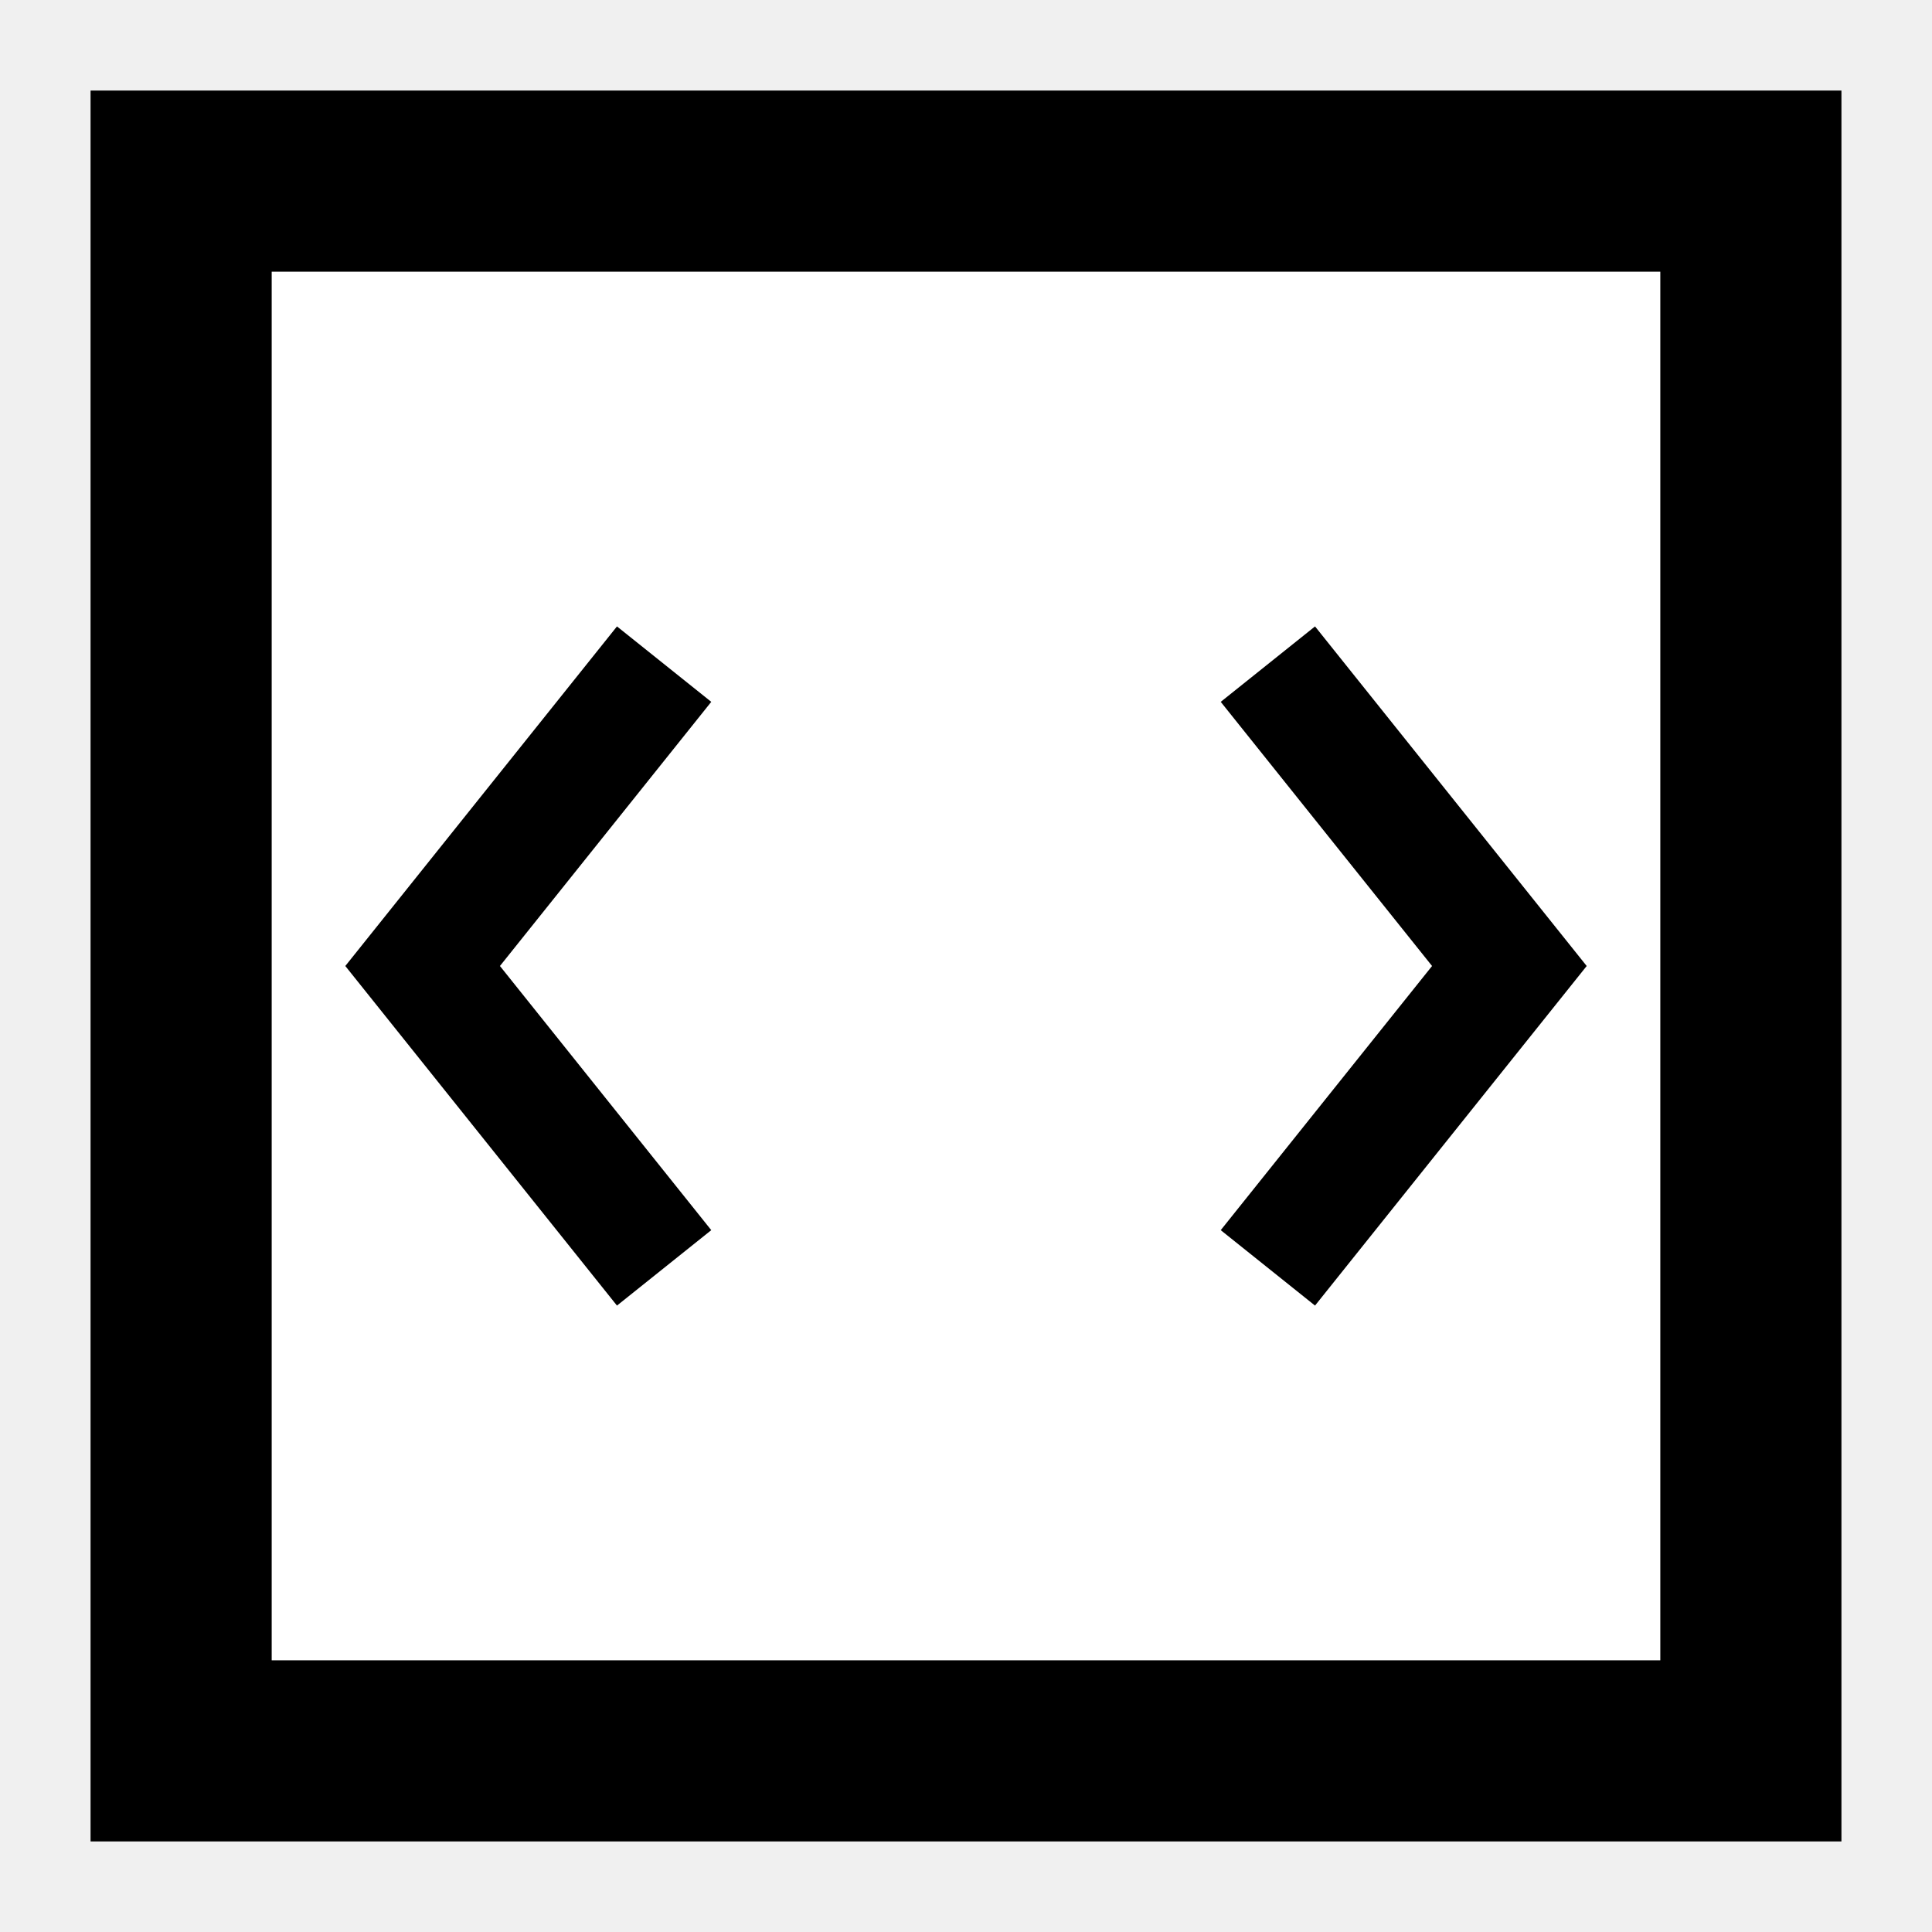
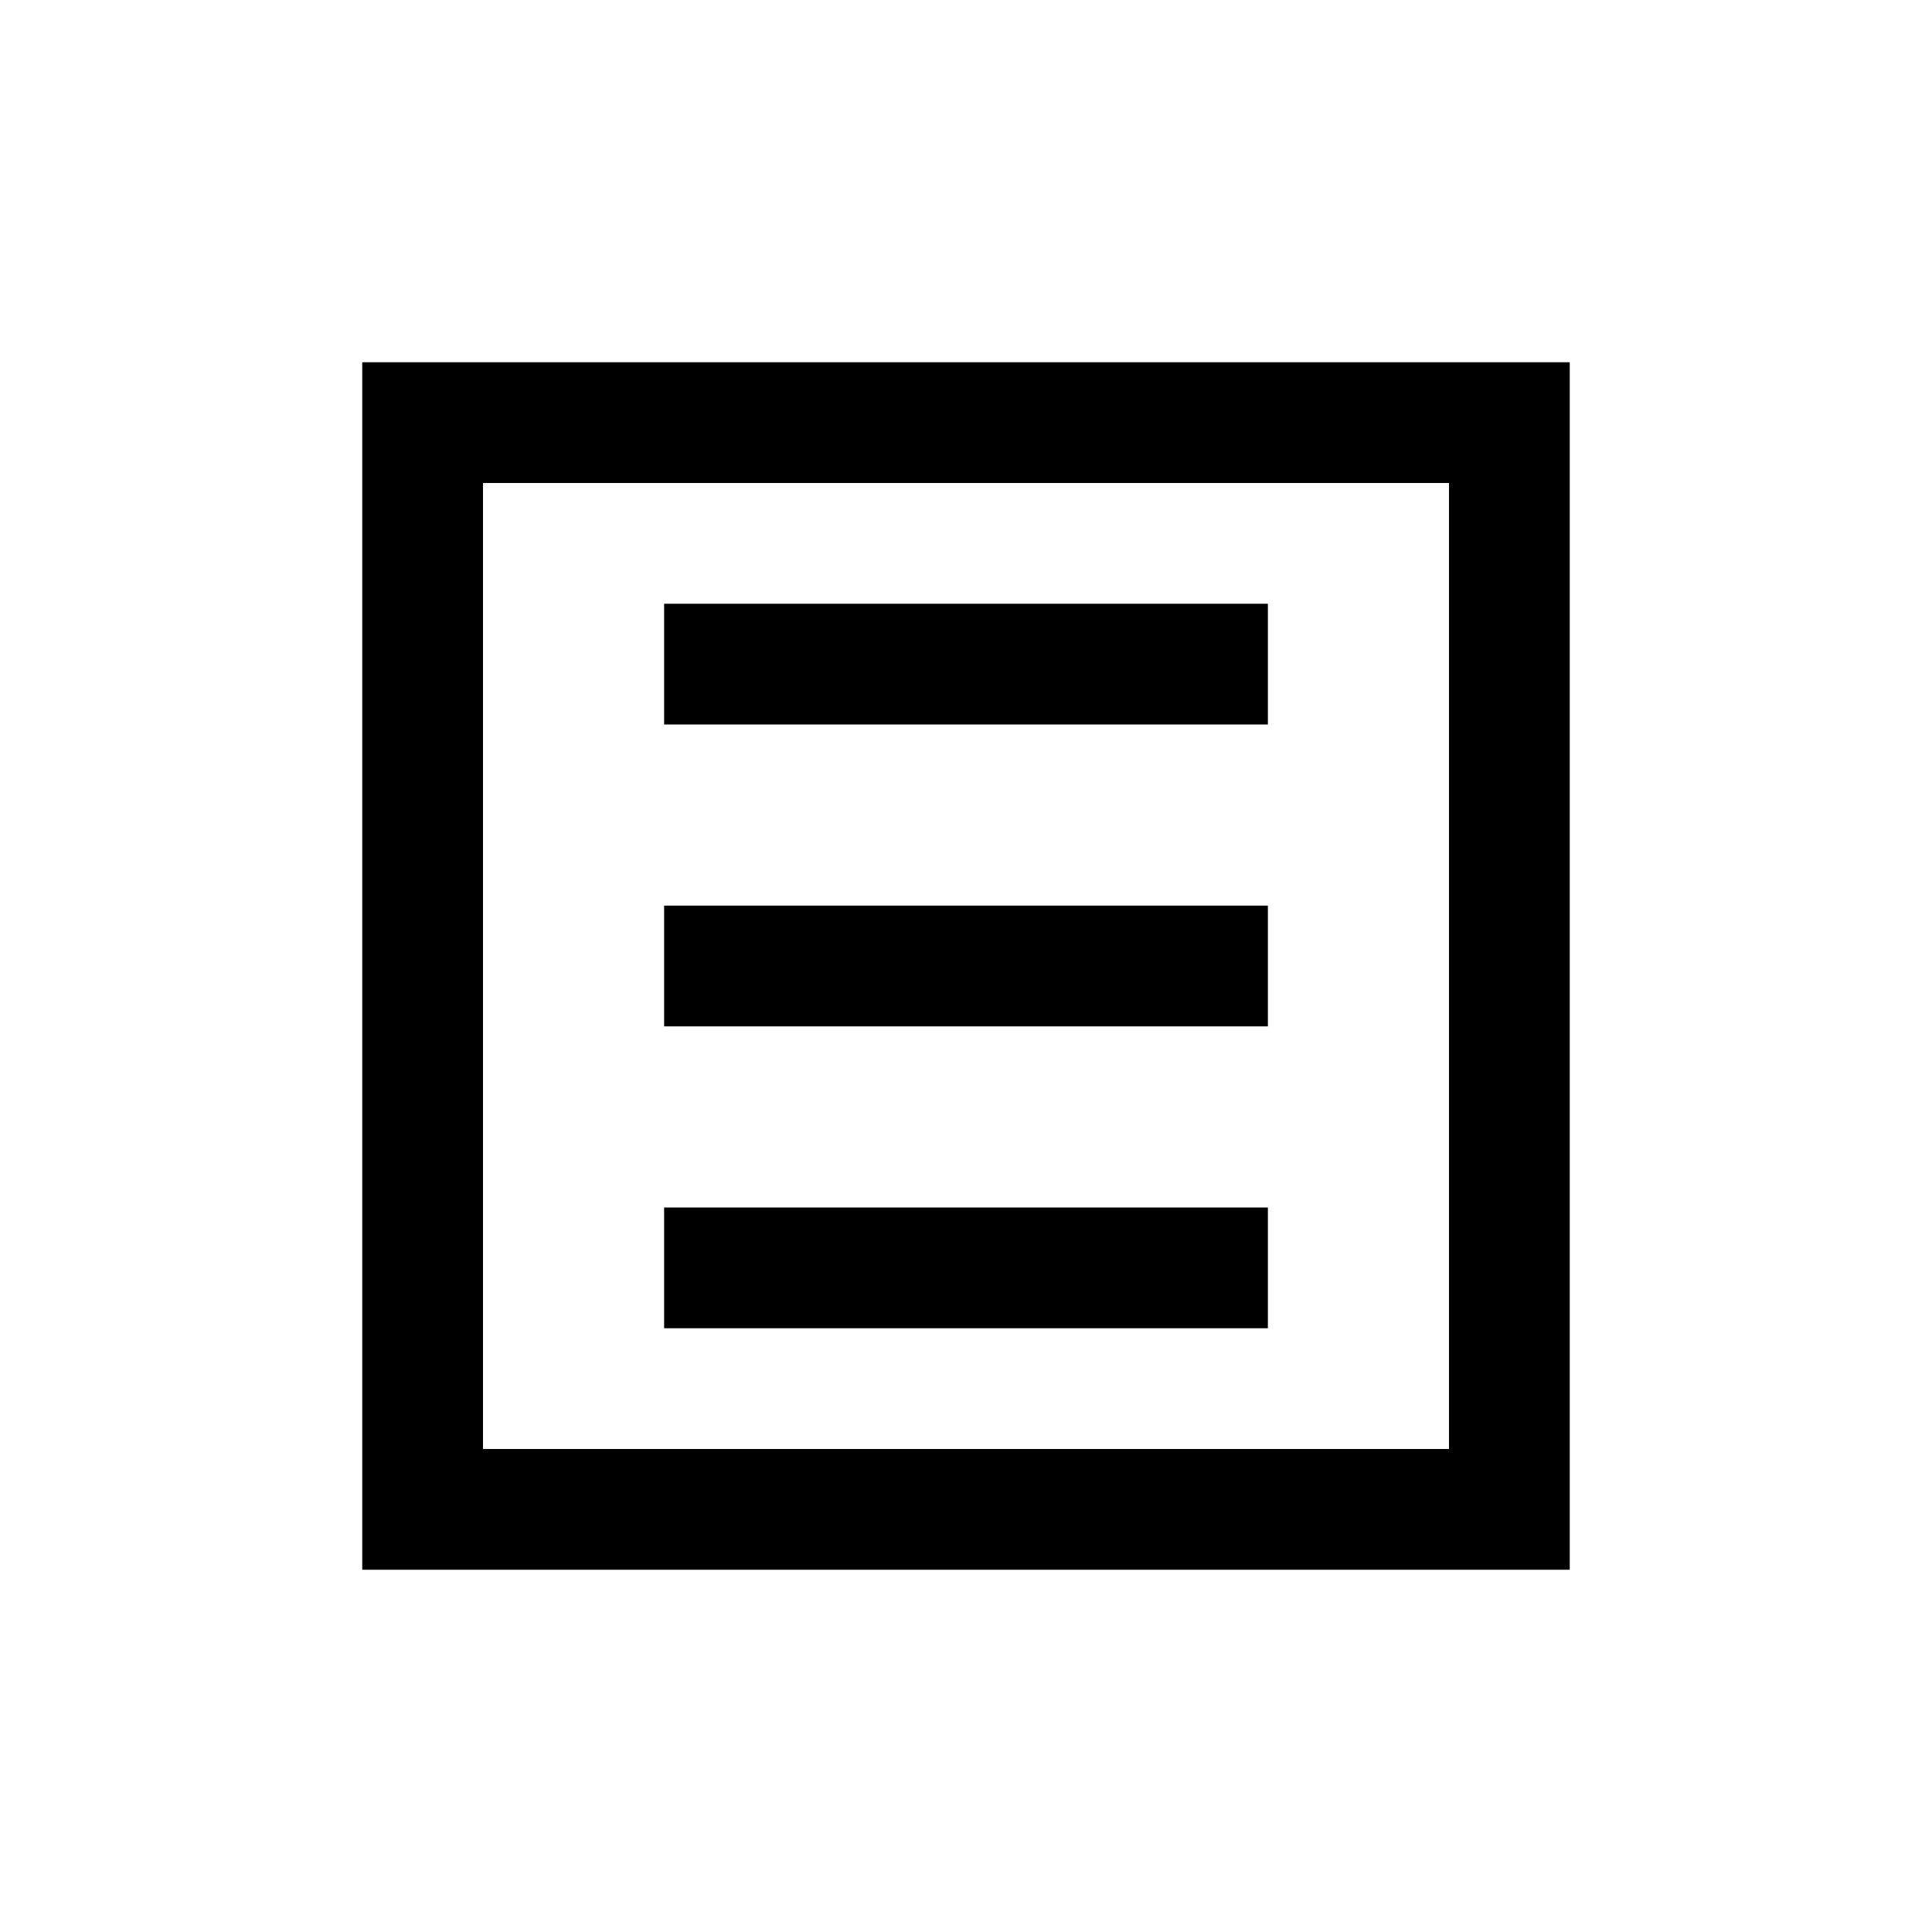
- <svg xmlns="http://www.w3.org/2000/svg" width="32" height="32" viewBox="0 0 32 32">
-   <rect x="3" y="3" width="26" height="26" fill="#fff" stroke="#000" stroke-width="3" />
-   <path d="M11 11 7 16l4 5M21 11l4 5-4 5" fill="none" stroke="#000" stroke-width="2" />
+ <svg xmlns="http://www.w3.org/2000/svg" viewBox="0 0 32 32">
+   <rect width="32" height="32" fill="white" />
+   <path d="M7 7h18v18H7z" fill="none" stroke="black" stroke-width="2" />
+   <path d="M11 11h10M11 16h10M11 21h10" stroke="black" stroke-width="2" />
</svg>
